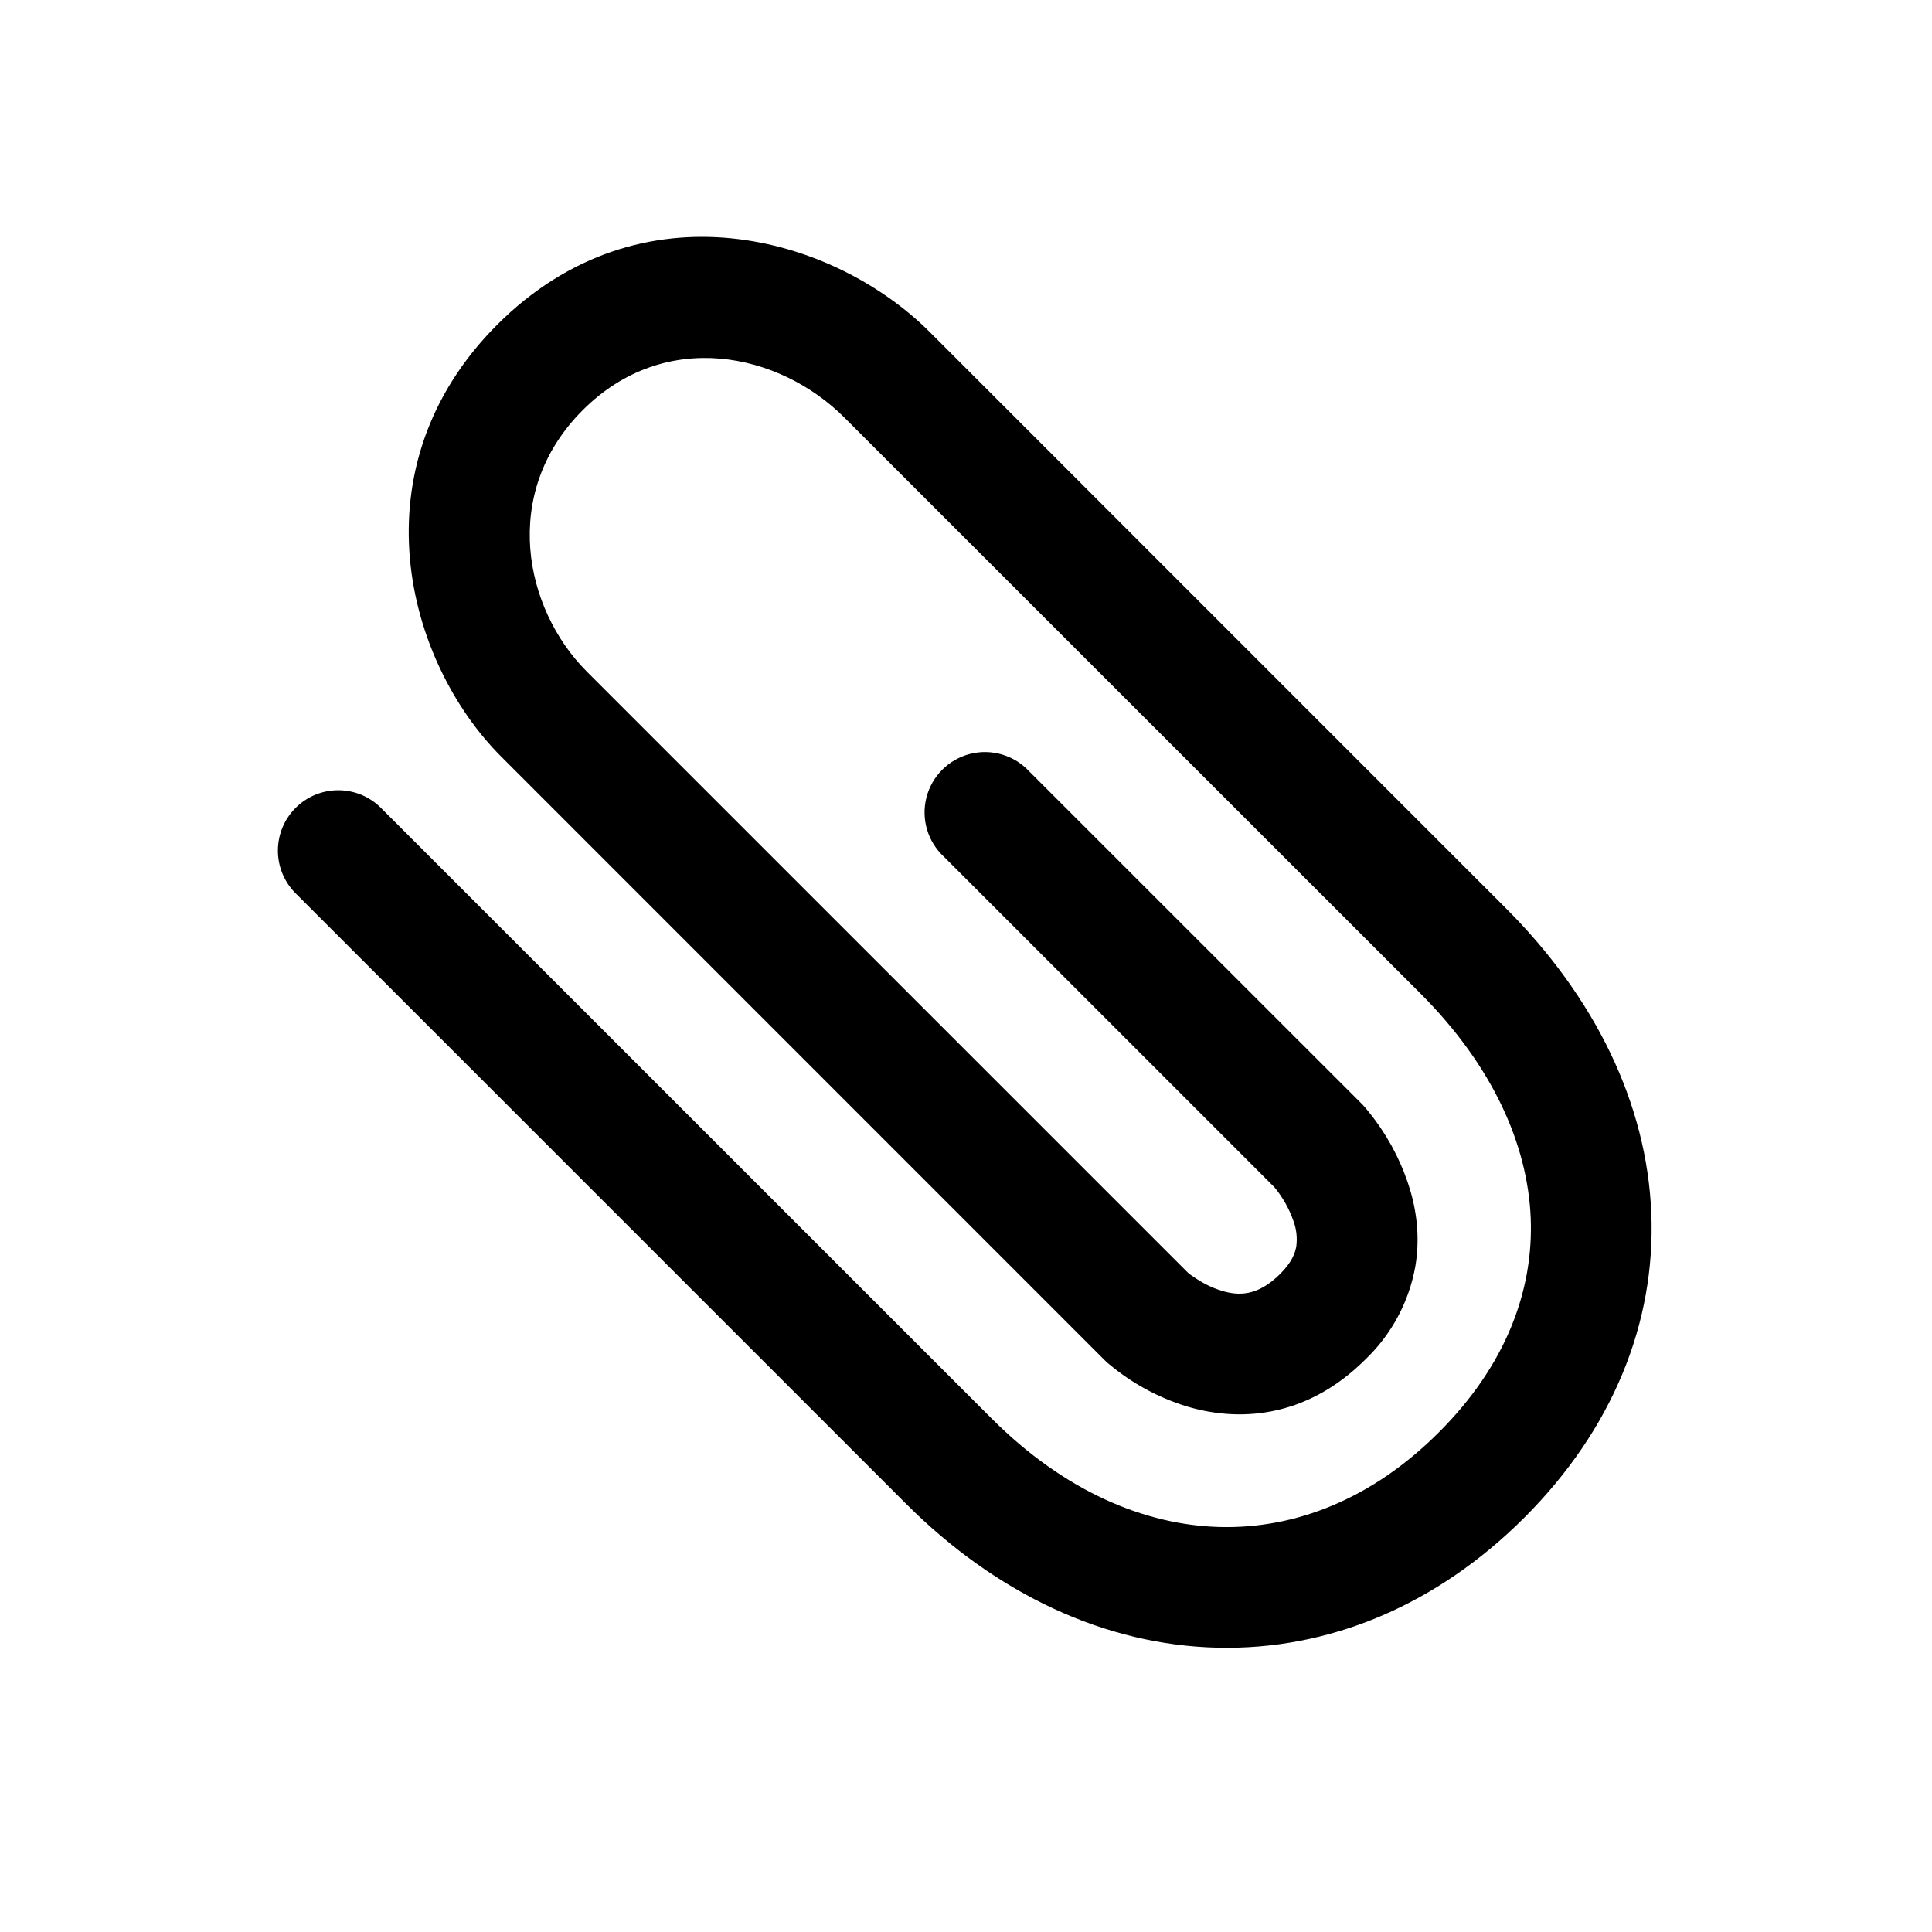
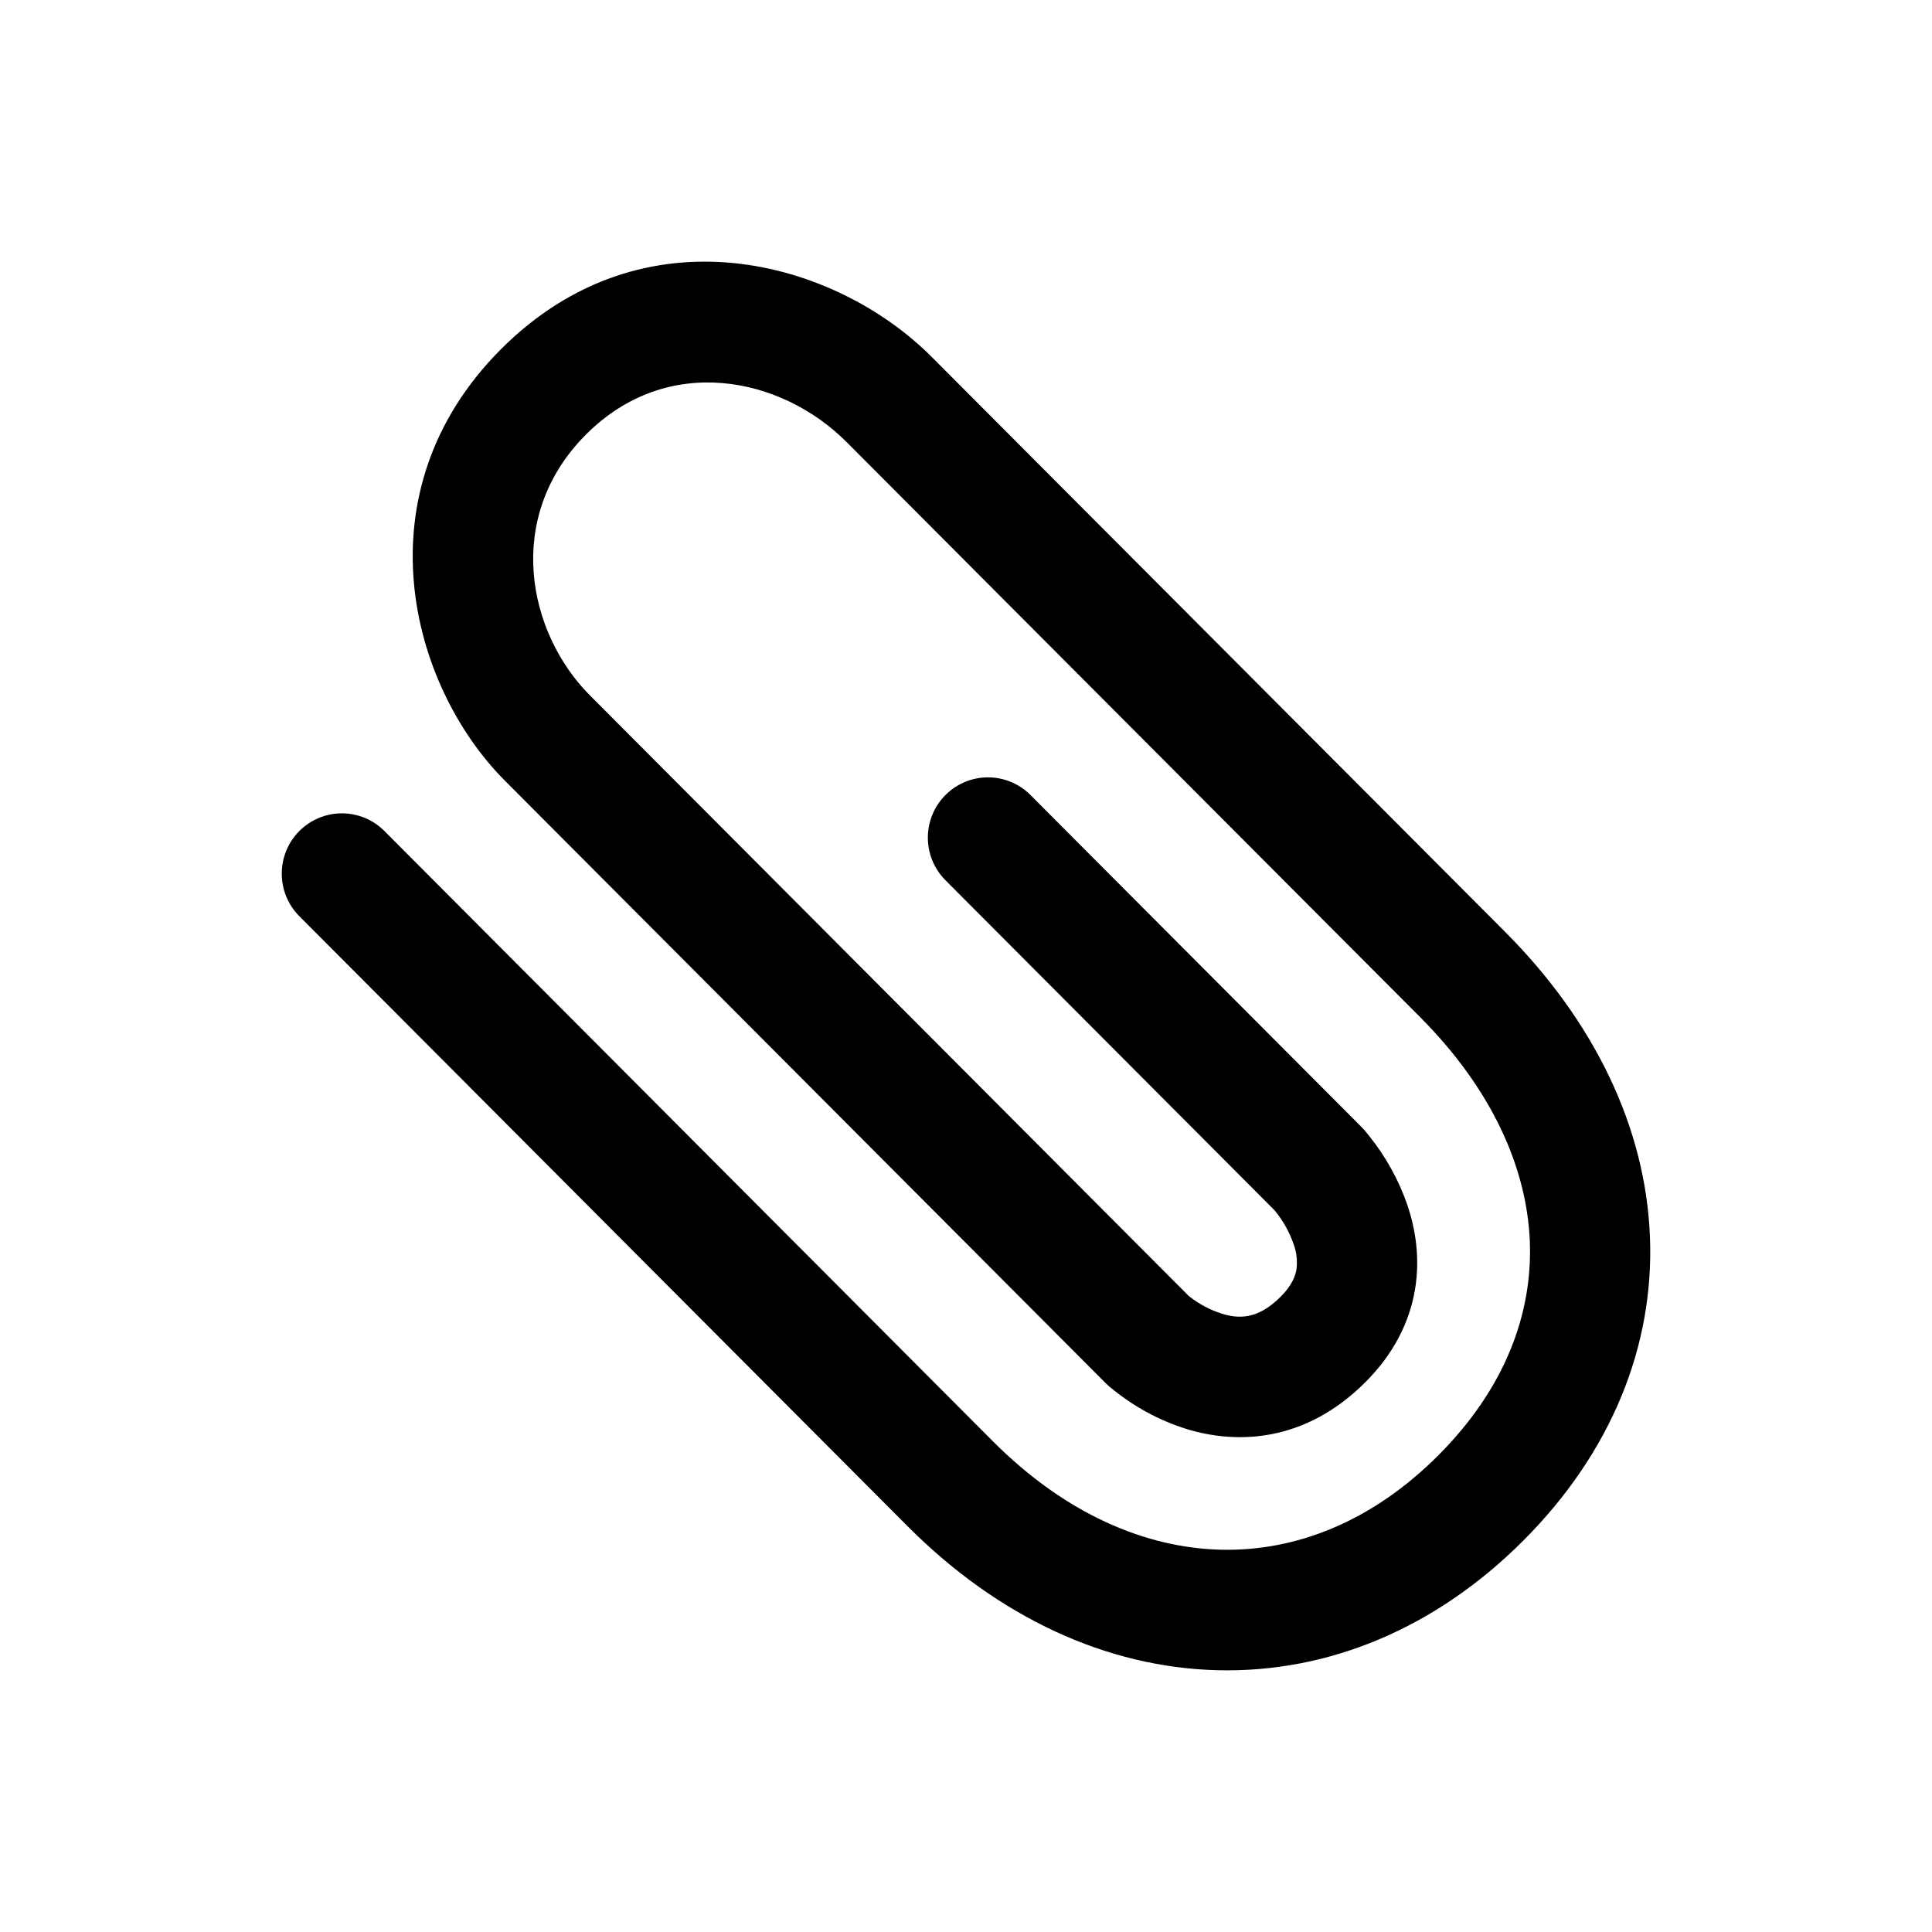
<svg xmlns="http://www.w3.org/2000/svg" width="24" height="24" fill="none" class="persona-icon">
-   <path fill="currentColor" d="M6.227 9.4c-1.186-1.186-1.824-3.591-.05-5.367 1.786-1.784 4.174-1.107 5.374.093l7.154 7.155c1.112 1.111 1.753 2.43 1.808 3.789.056 1.368-.485 2.69-1.577 3.782-1.09 1.09-2.429 1.65-3.815 1.616-1.382-.033-2.733-.656-3.865-1.787l-7.593-7.593a.75.75 0 0 1 1.06-1.061l7.594 7.593c.903.903 1.901 1.326 2.84 1.349.936.023 1.89-.348 2.719-1.178.828-.827 1.175-1.755 1.139-2.66-.038-.914-.472-1.891-1.37-2.79L10.49 5.188c-.81-.81-2.23-1.114-3.251-.093-1.03 1.03-.725 2.471.049 3.246l7.473 7.473.006.005c.019.014.049.037.09.063.083.055.194.114.315.151.207.064.447.076.733-.21.143-.143.184-.258.198-.34a.657.657 0 0 0-.036-.317 1.352 1.352 0 0 0-.235-.417l-4.108-4.108a.75.75 0 1 1 1.06-1.06l4.127 4.126c.032.034.023.023.023.023l.001.002.003.003.005.006.017.019.047.057a2.85 2.85 0 0 1 .48.87c.098.286.162.647.095 1.044a2.113 2.113 0 0 1-.616 1.152c-.757.757-1.609.776-2.233.585a2.774 2.774 0 0 1-.952-.519l-.02-.016-.006-.006-.003-.003h-.001l-.002-.002a.746.746 0 0 1-.027-.026L6.227 9.4Zm10.684 4.306.023.023a.714.714 0 0 0-.023-.023Z" />
+   <path fill="currentColor" d="M6.272 9.698c-1.181-1.185-1.817-3.586-.05-5.359 1.778-1.781 4.155-1.105 5.35.093l7.124 7.143c1.107 1.11 1.745 2.426 1.8 3.783.056 1.366-.483 2.687-1.57 3.777-1.085 1.088-2.419 1.647-3.799 1.613-1.376-.033-2.721-.655-3.848-1.784l-7.56-7.582a.75.75 0 0 1 0-1.059.745.745 0 0 1 1.056 0l7.56 7.582c.899.901 1.893 1.323 2.829 1.346.931.023 1.88-.347 2.706-1.175.824-.827 1.17-1.753 1.134-2.657-.037-.912-.47-1.888-1.364-2.785l-7.124-7.143c-.806-.809-2.22-1.112-3.237-.093-1.026 1.029-.722 2.468.049 3.24l7.44 7.462.007.005a1.271 1.271 0 0 0 .403.214c.206.064.445.076.73-.21.142-.142.183-.257.197-.34a.657.657 0 0 0-.036-.316 1.351 1.351 0 0 0-.226-.406l-.008-.01-4.09-4.102a.75.75 0 0 1 0-1.059.745.745 0 0 1 1.056 0l4.108 4.12a.715.715 0 0 1 .023.024l.001.002.003.002.006.007.016.018c.012.015.029.034.047.058a2.862 2.862 0 0 1 .48.868c.095.285.159.646.093 1.042-.068.407-.265.801-.614 1.15-.753.756-1.602.775-2.223.585a2.763 2.763 0 0 1-.948-.518l-.02-.016-.006-.006-.003-.003-.001-.001-.029-.027-7.462-7.483Z" />
</svg>
